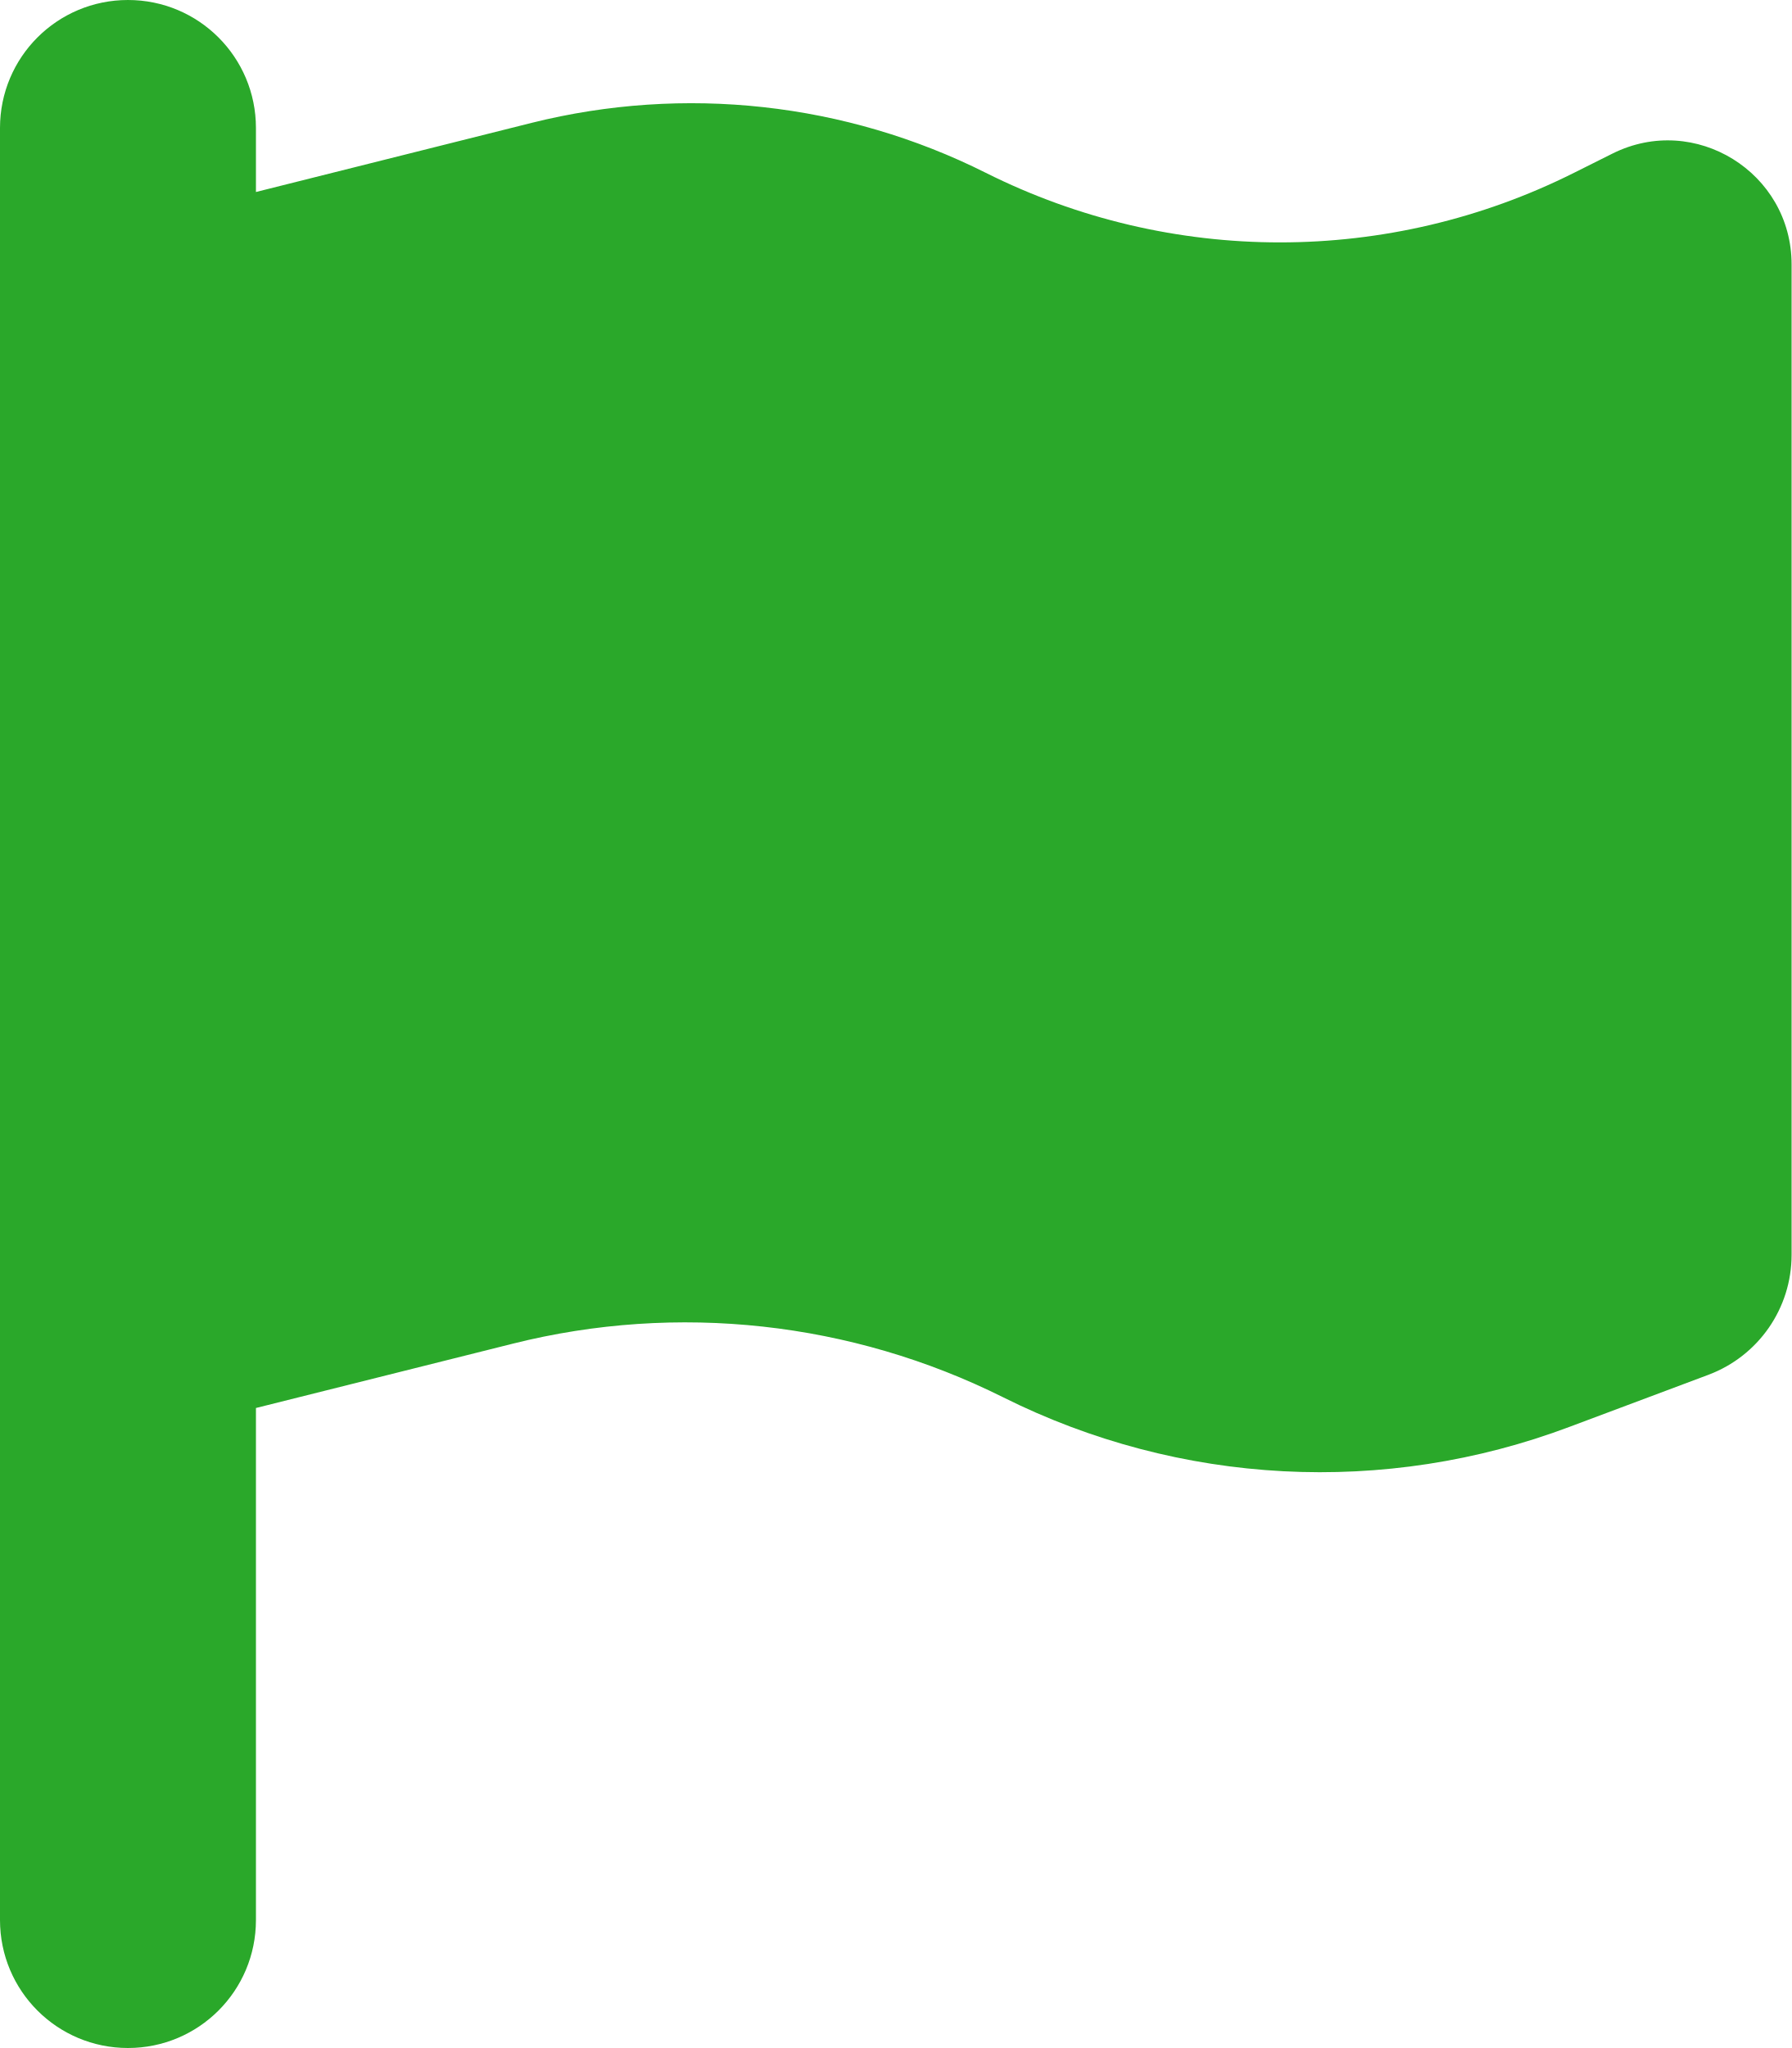
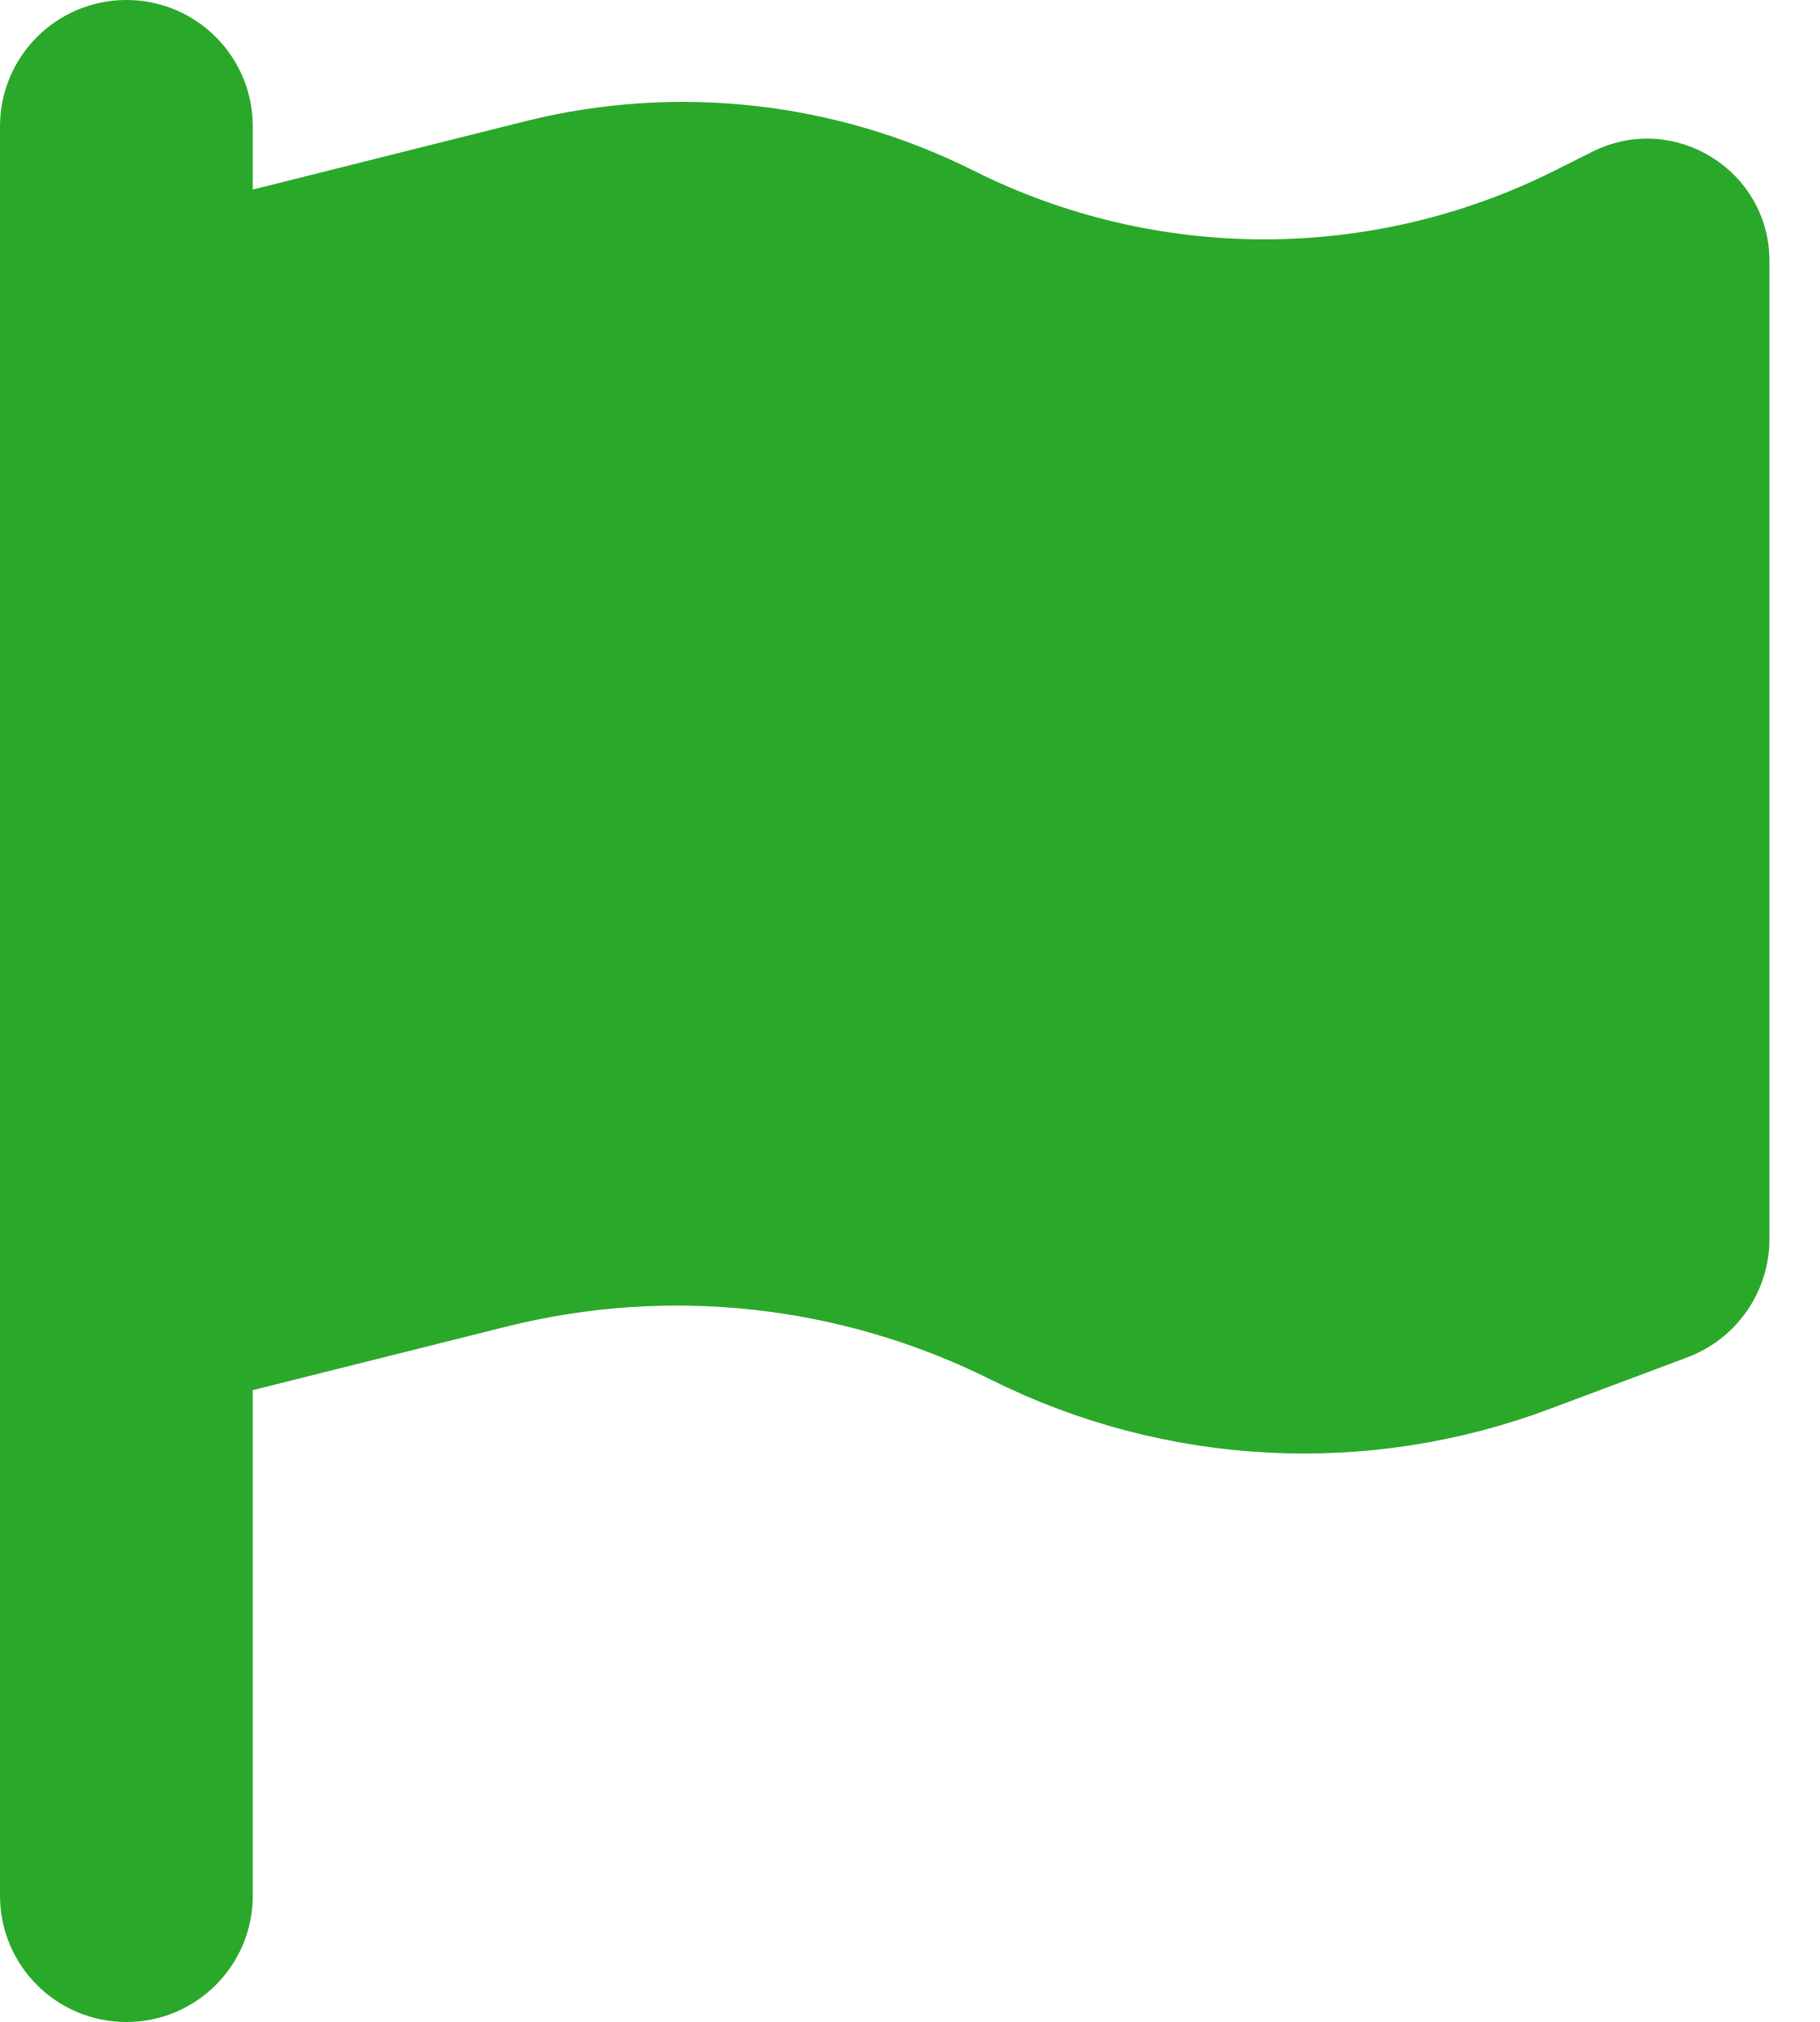
- <svg xmlns="http://www.w3.org/2000/svg" viewBox="0 0 448 512">
-   <path fill="#2aa82a" d="M64 32C64 14.3 49.7 0 32 0S0 14.3 0 32V64 368 480c0 17.7 14.3 32 32 32s32-14.3 32-32V352l64.3-16.1c41.1-10.3 84.6-5.5 122.5 13.4c44.2 22.1 95.5 24.8 141.7 7.4l34.7-13c12.5-4.7 20.8-16.6 20.8-30V66.1c0-23-24.2-38-44.8-27.7l-9.6 4.8c-46.3 23.2-100.8 23.2-147.1 0c-35.1-17.6-75.4-22-113.5-12.5L64 48V32z" />
+ <svg xmlns="http://www.w3.org/2000/svg" width="18" height="20" viewBox="0 0 18 20" fill="none">
+   <path d="M2.5 1.25C2.5 0.559 1.941 0 1.25 0C0.559 0 0 0.559 0 1.25V2.5V14.375V18.75C0 19.441 0.559 20 1.25 20C1.941 20 2.5 19.441 2.5 18.75V13.75L5.012 13.121C6.617 12.719 8.316 12.906 9.797 13.645C11.523 14.508 13.527 14.613 15.332 13.934L16.688 13.426C17.176 13.242 17.5 12.777 17.5 12.254V2.582C17.5 1.684 16.555 1.098 15.75 1.5L15.375 1.688C13.566 2.594 11.438 2.594 9.629 1.688C8.258 1 6.684 0.828 5.195 1.199L2.5 1.875V1.25Z" fill="#2AA82A" />
</svg>
